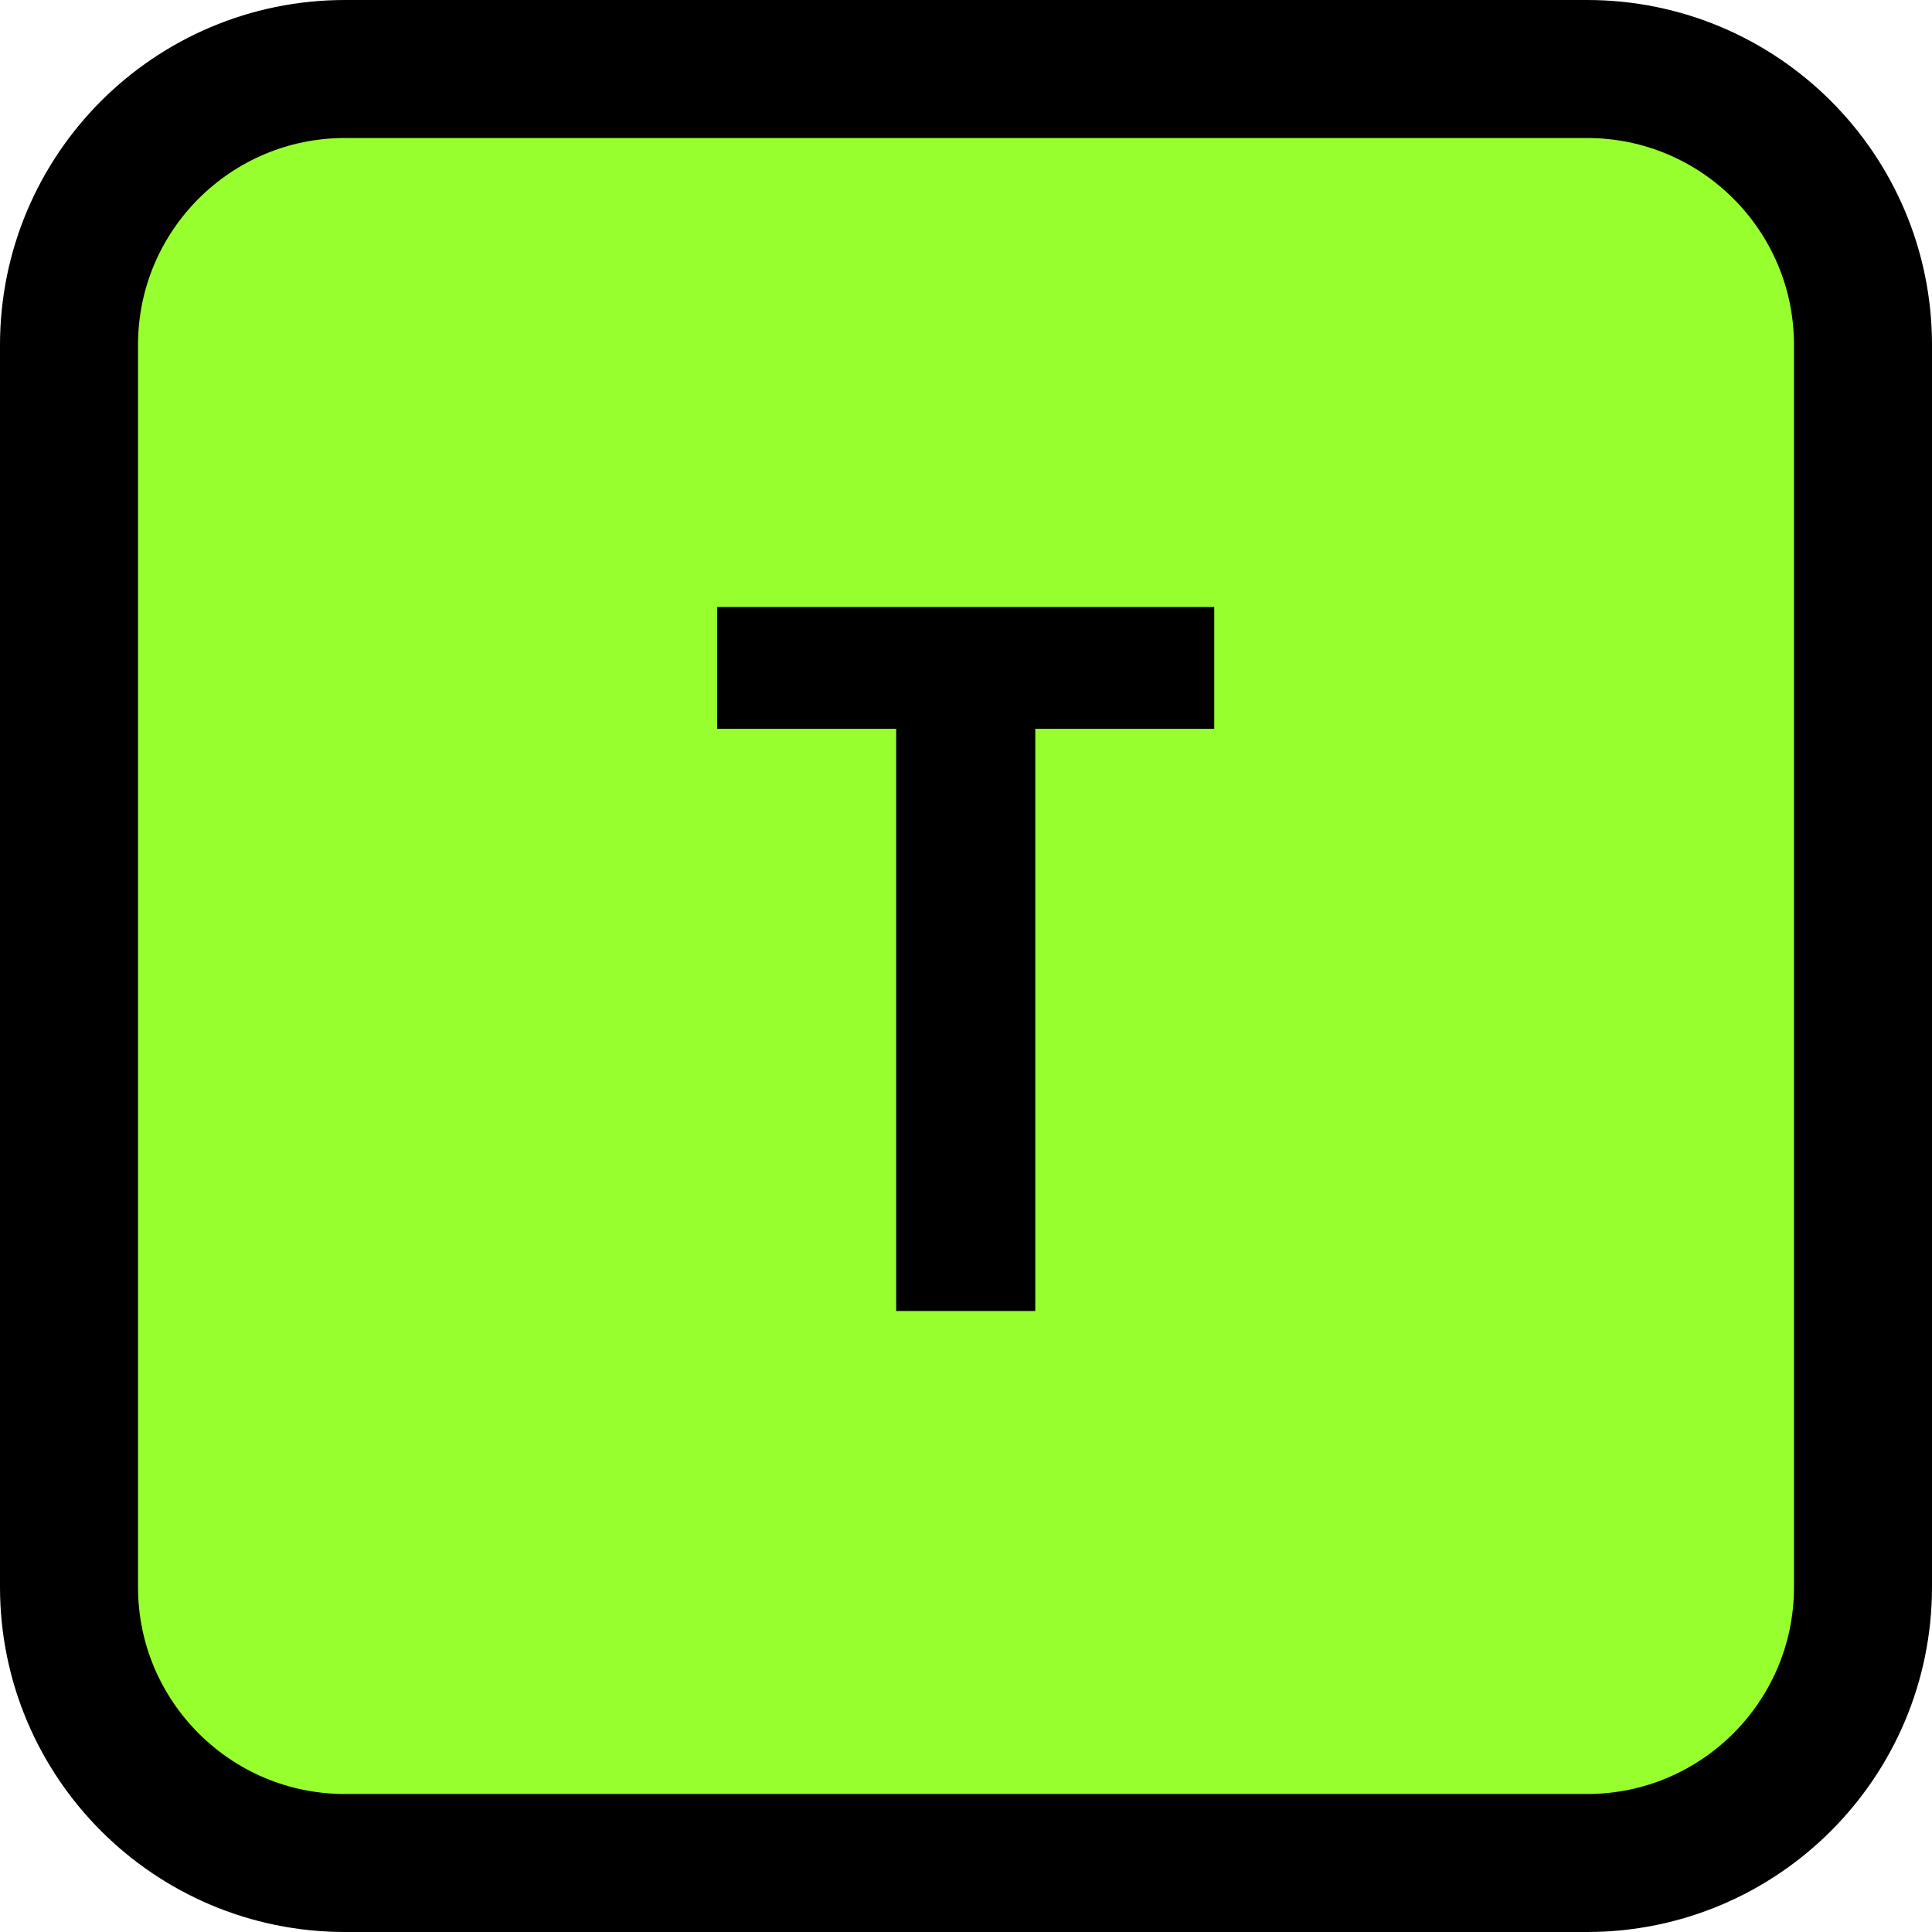
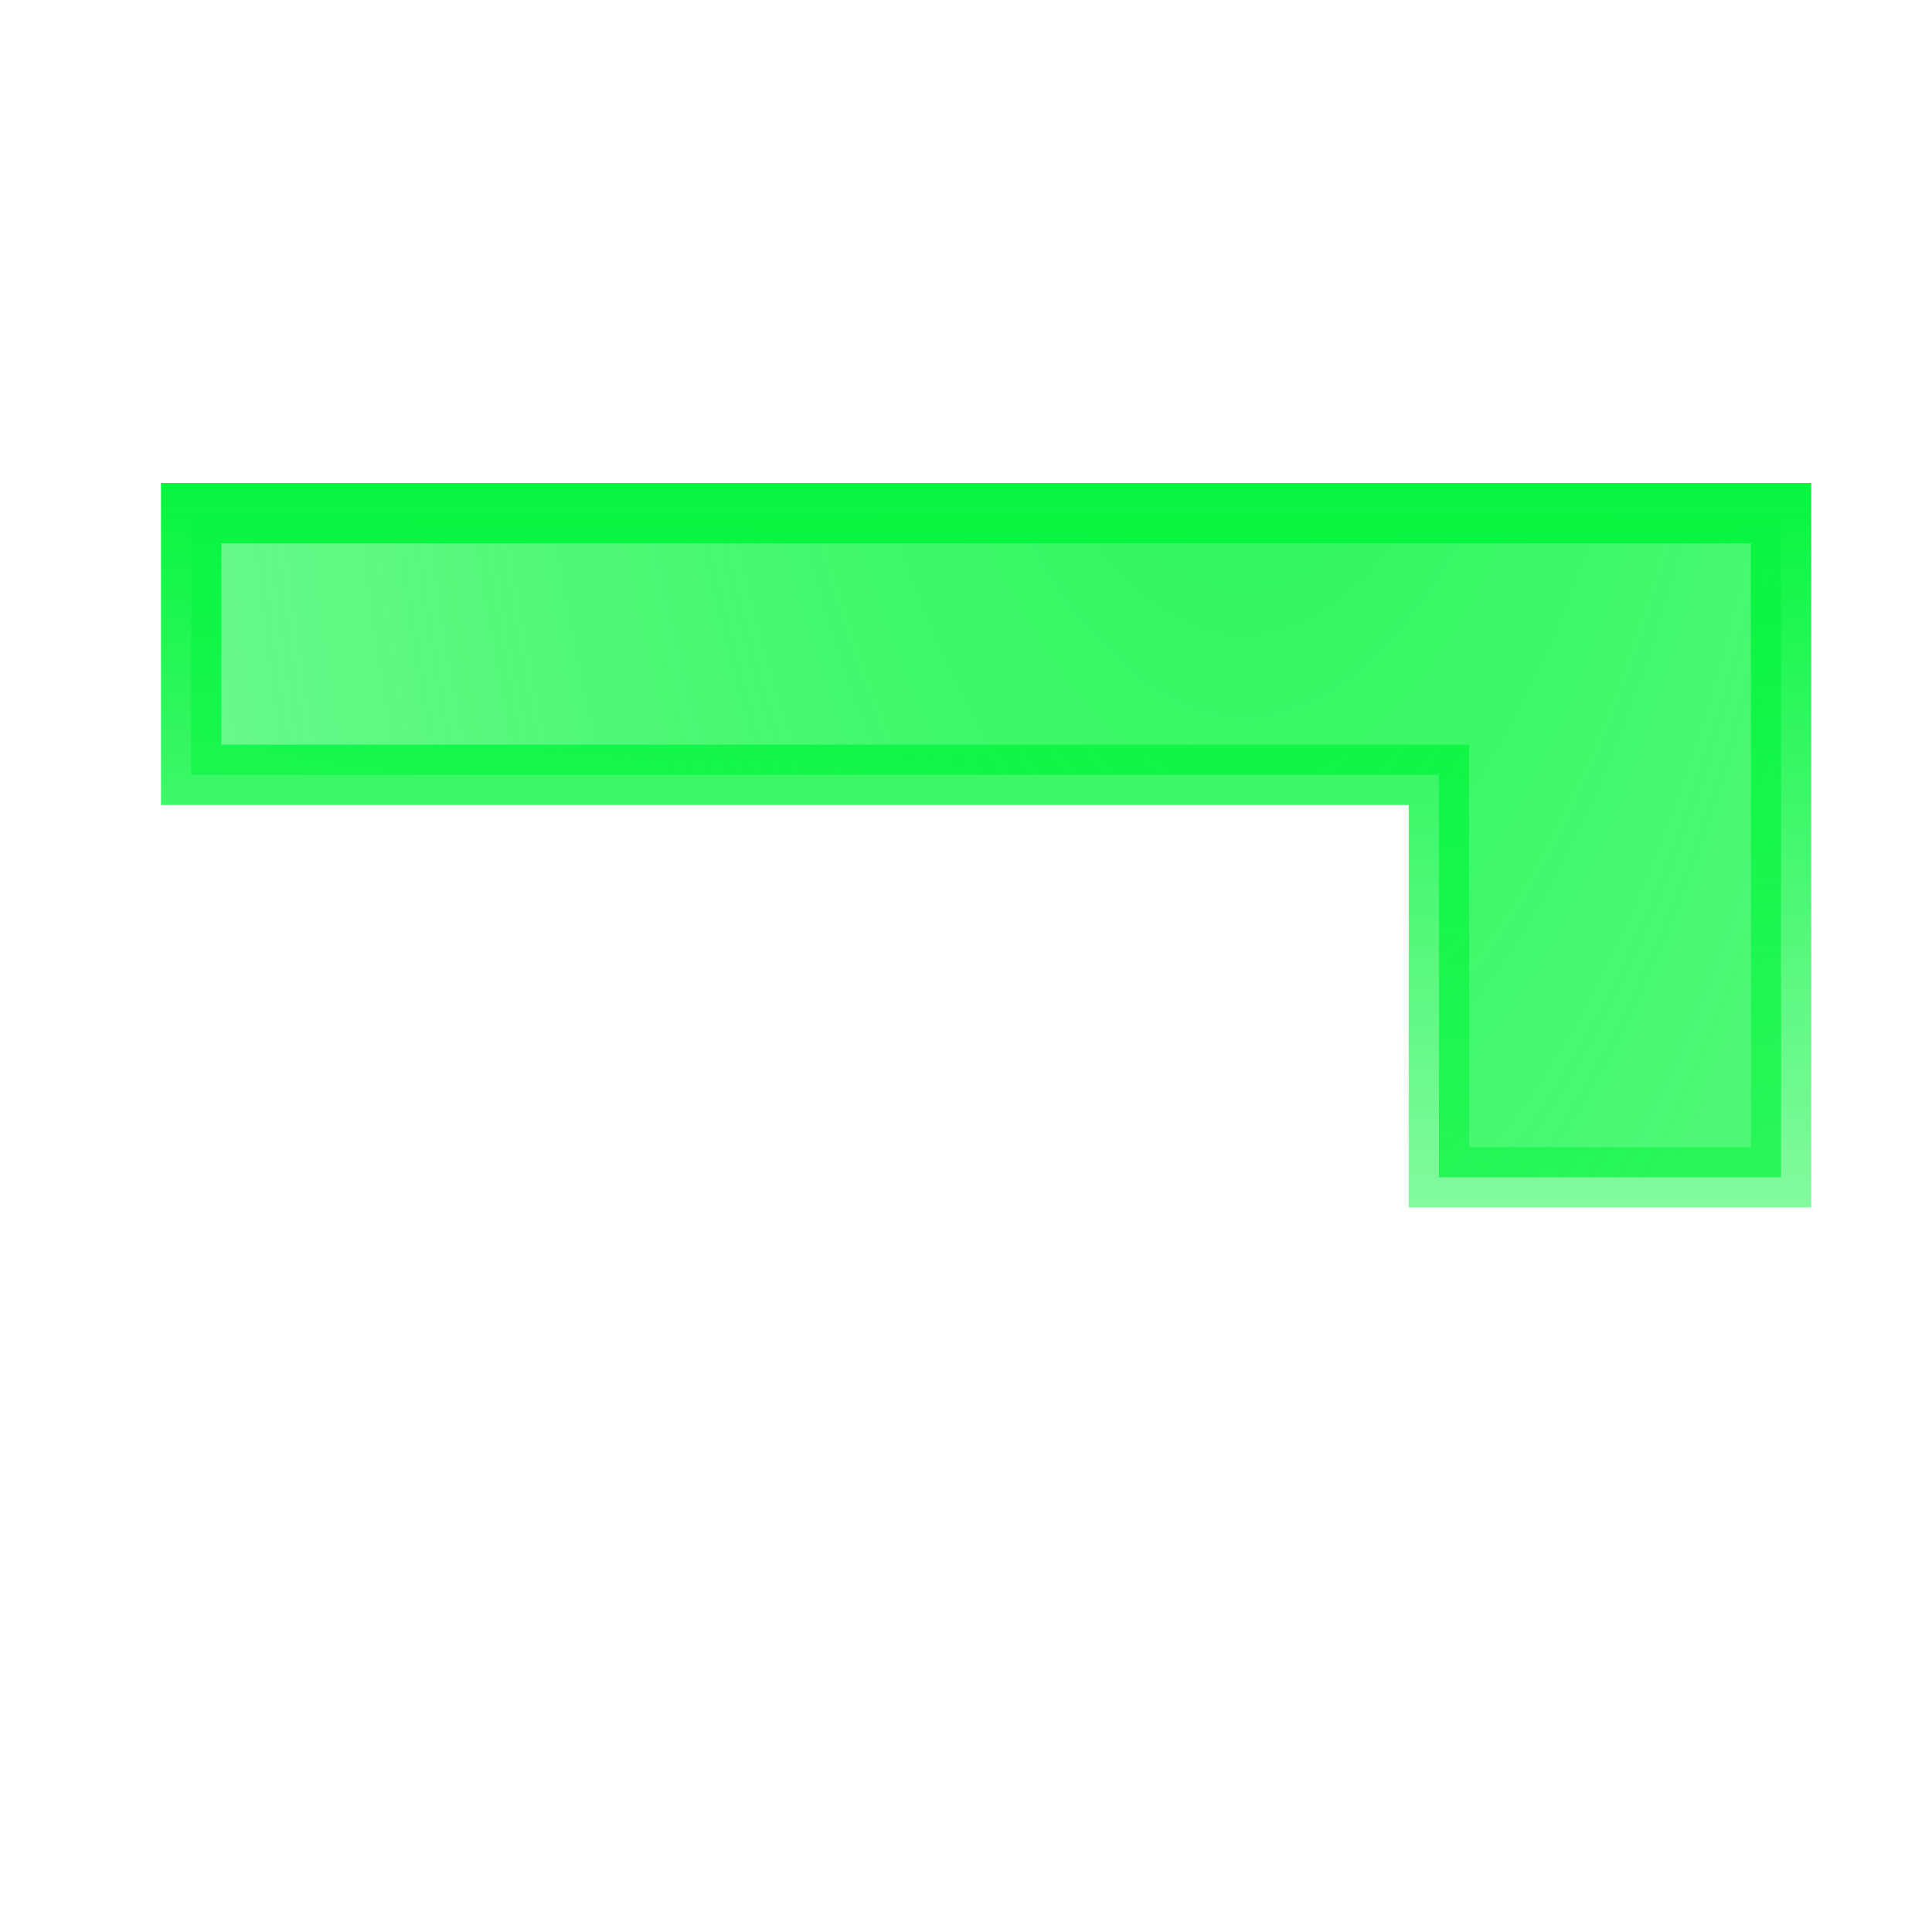
- <svg xmlns="http://www.w3.org/2000/svg" width="28" height="28" viewBox="0 0 28 28" fill="none">
-   <rect x="1" y="1" width="26" height="26" rx="4" fill="#97FF2E" stroke="black" stroke-width="2" />
-   <text x="14" y="19" font-family="monospace" font-size="14" font-weight="700" fill="black" text-anchor="middle">T</text>
+ <svg xmlns="http://www.w3.org/2000/svg" width="64" height="64" fill="none" viewBox="0 0 64 64">
+   <path fill="url(#a)" stroke="url(#b)" stroke-width="2" d="M59 17v22H47.666V25.667H6.333V17z" />
+   <defs>
+     <radialGradient id="a" cx="0" cy="0" r="1" gradientTransform="matrix(-19.2678 118.244 -45.2568 -50.3415 41.18 -7.707)" gradientUnits="userSpaceOnUse">
+       <stop stop-color="#07f53f" stop-opacity=".9" style="stop-color:#07f53f;stop-color:color(display-p3 .028 .961 .247);stop-opacity:.9" />
+       <stop offset="1" stop-color="#07f53f" stop-opacity=".5" style="stop-color:#07f53f;stop-color:color(display-p3 .028 .961 .247);stop-opacity:.5" />
+     </radialGradient>
+     <linearGradient id="b" x1="32.666" x2="32.666" y1="40" y2="16" gradientUnits="userSpaceOnUse">
+       <stop stop-color="#07f53f" stop-opacity=".5" style="stop-color:#07f53f;stop-color:color(display-p3 .028 .961 .247);stop-opacity:.5" />
+       <stop offset="1" stop-color="#07f53f" style="stop-color:#07f53f;stop-color:color(display-p3 .028 .961 .247);stop-opacity:1" />
+     </linearGradient>
+   </defs>
</svg>
